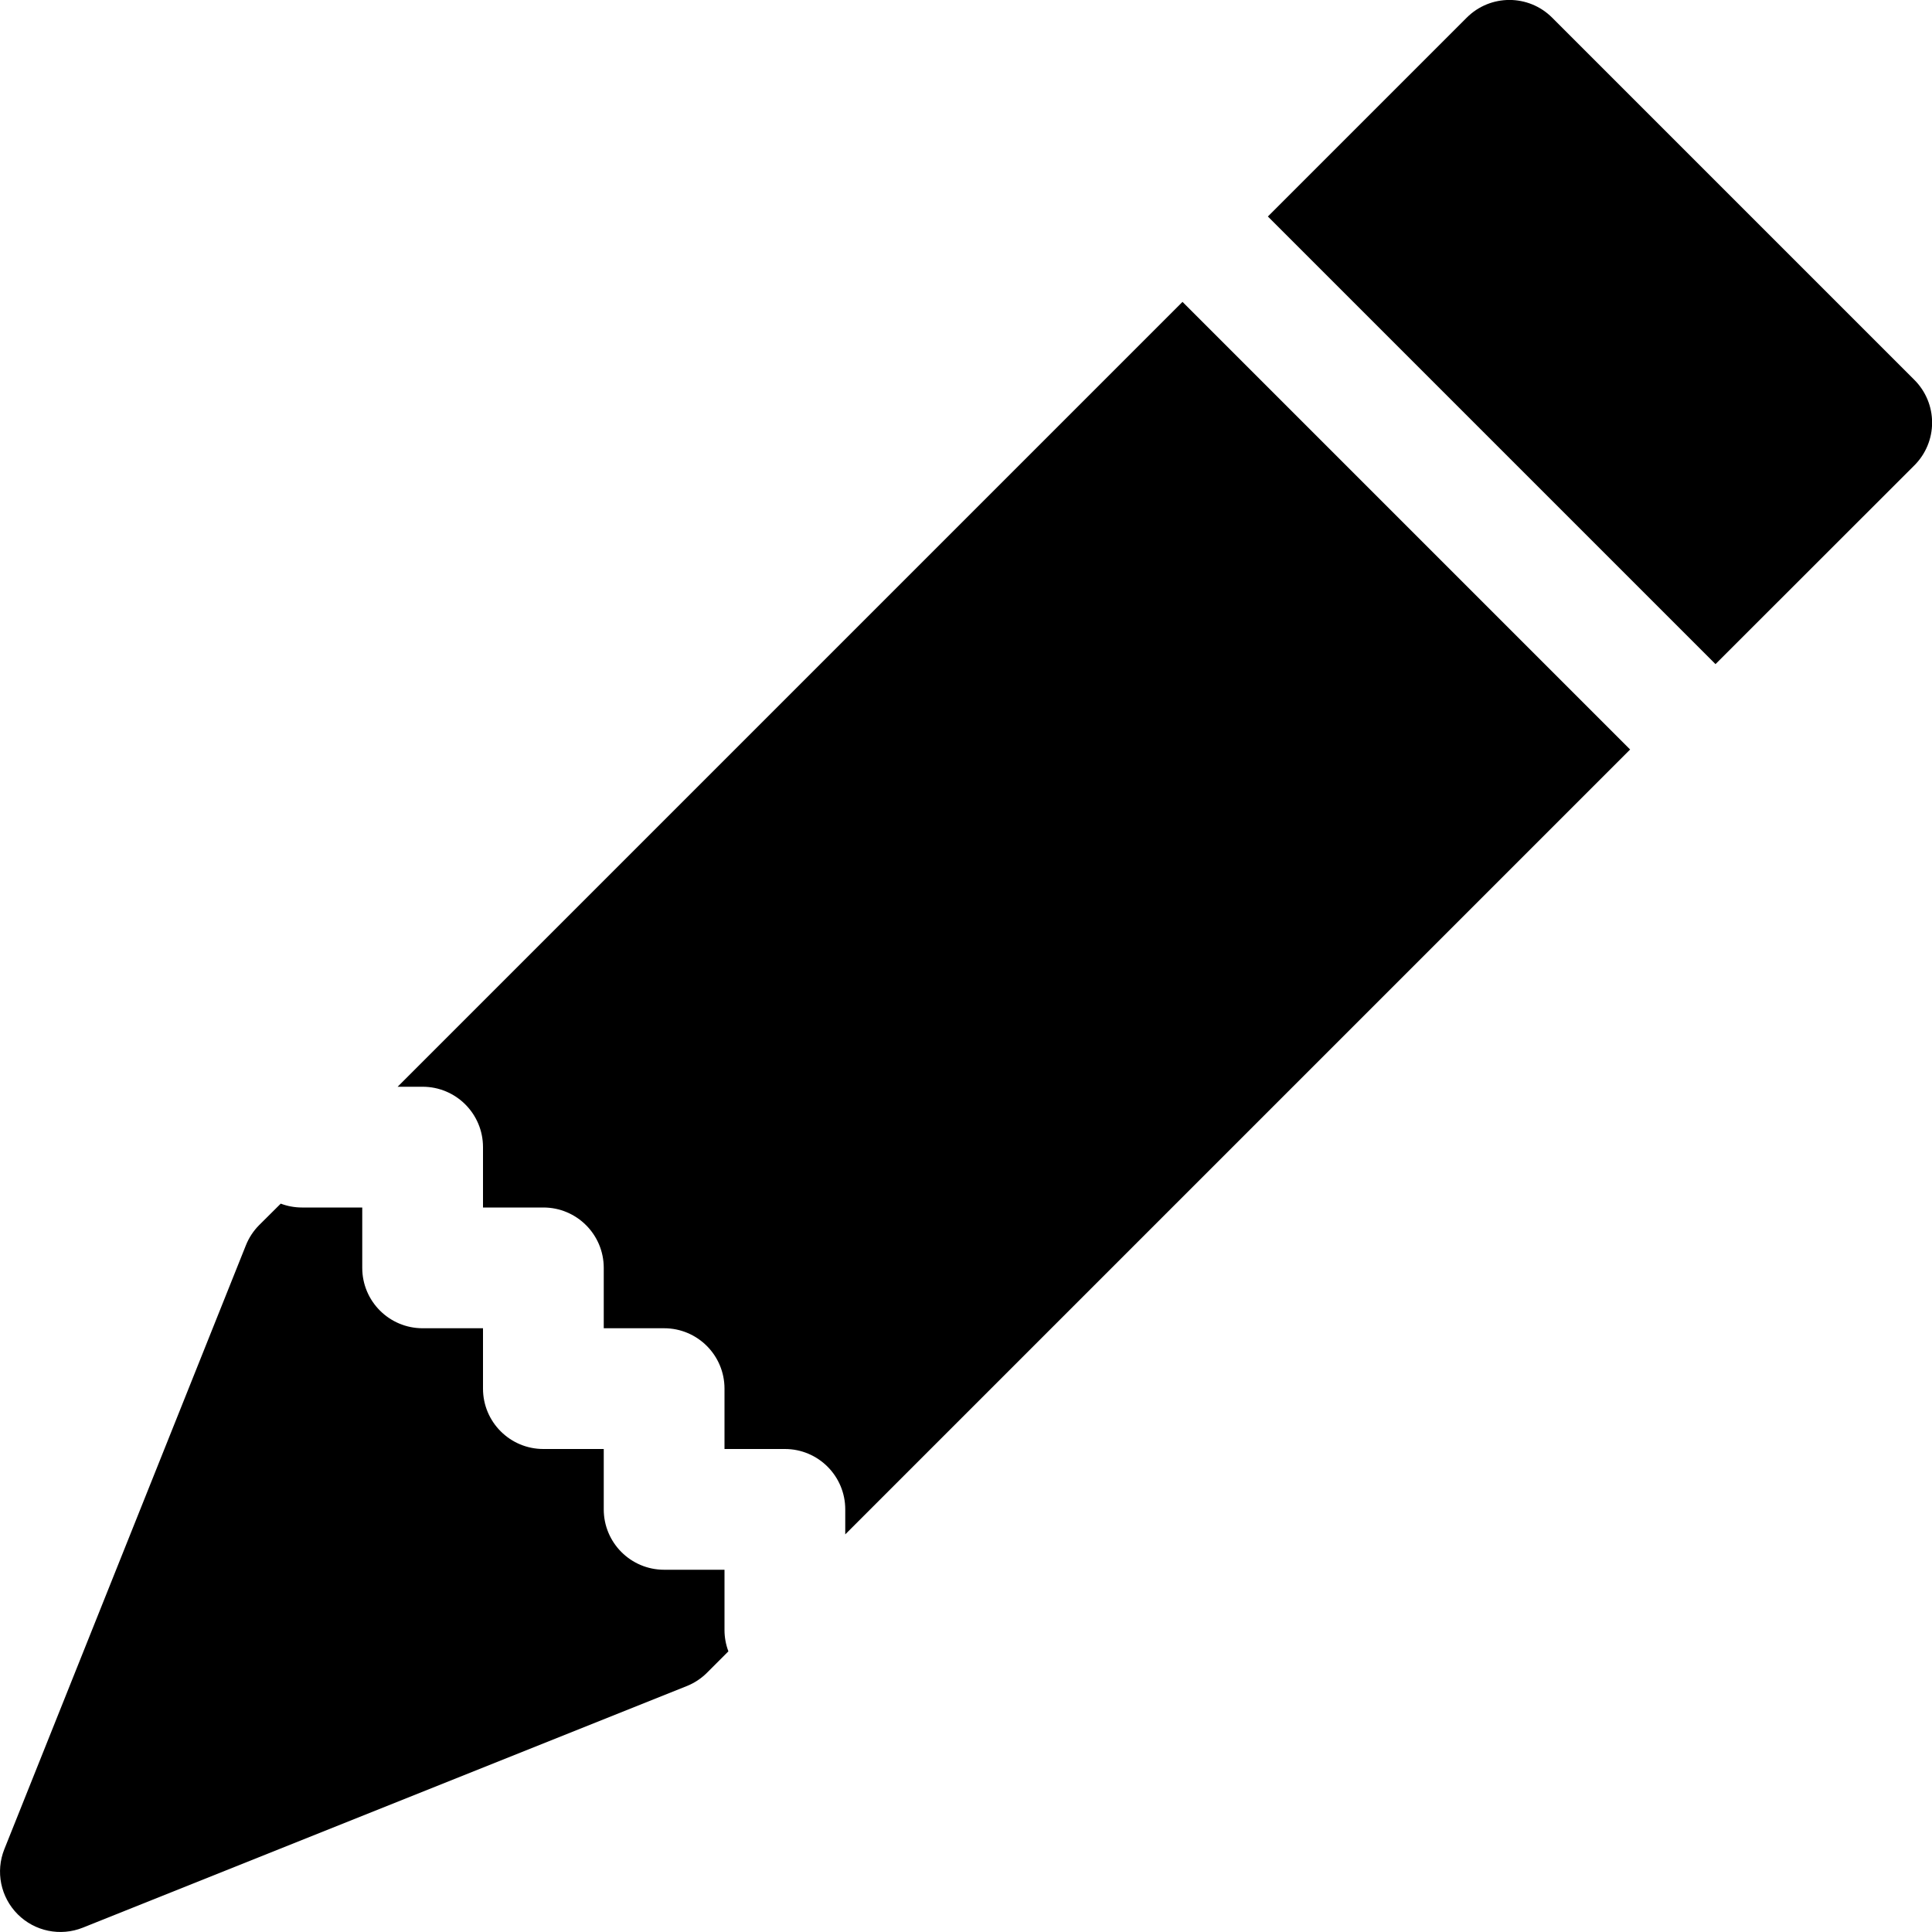
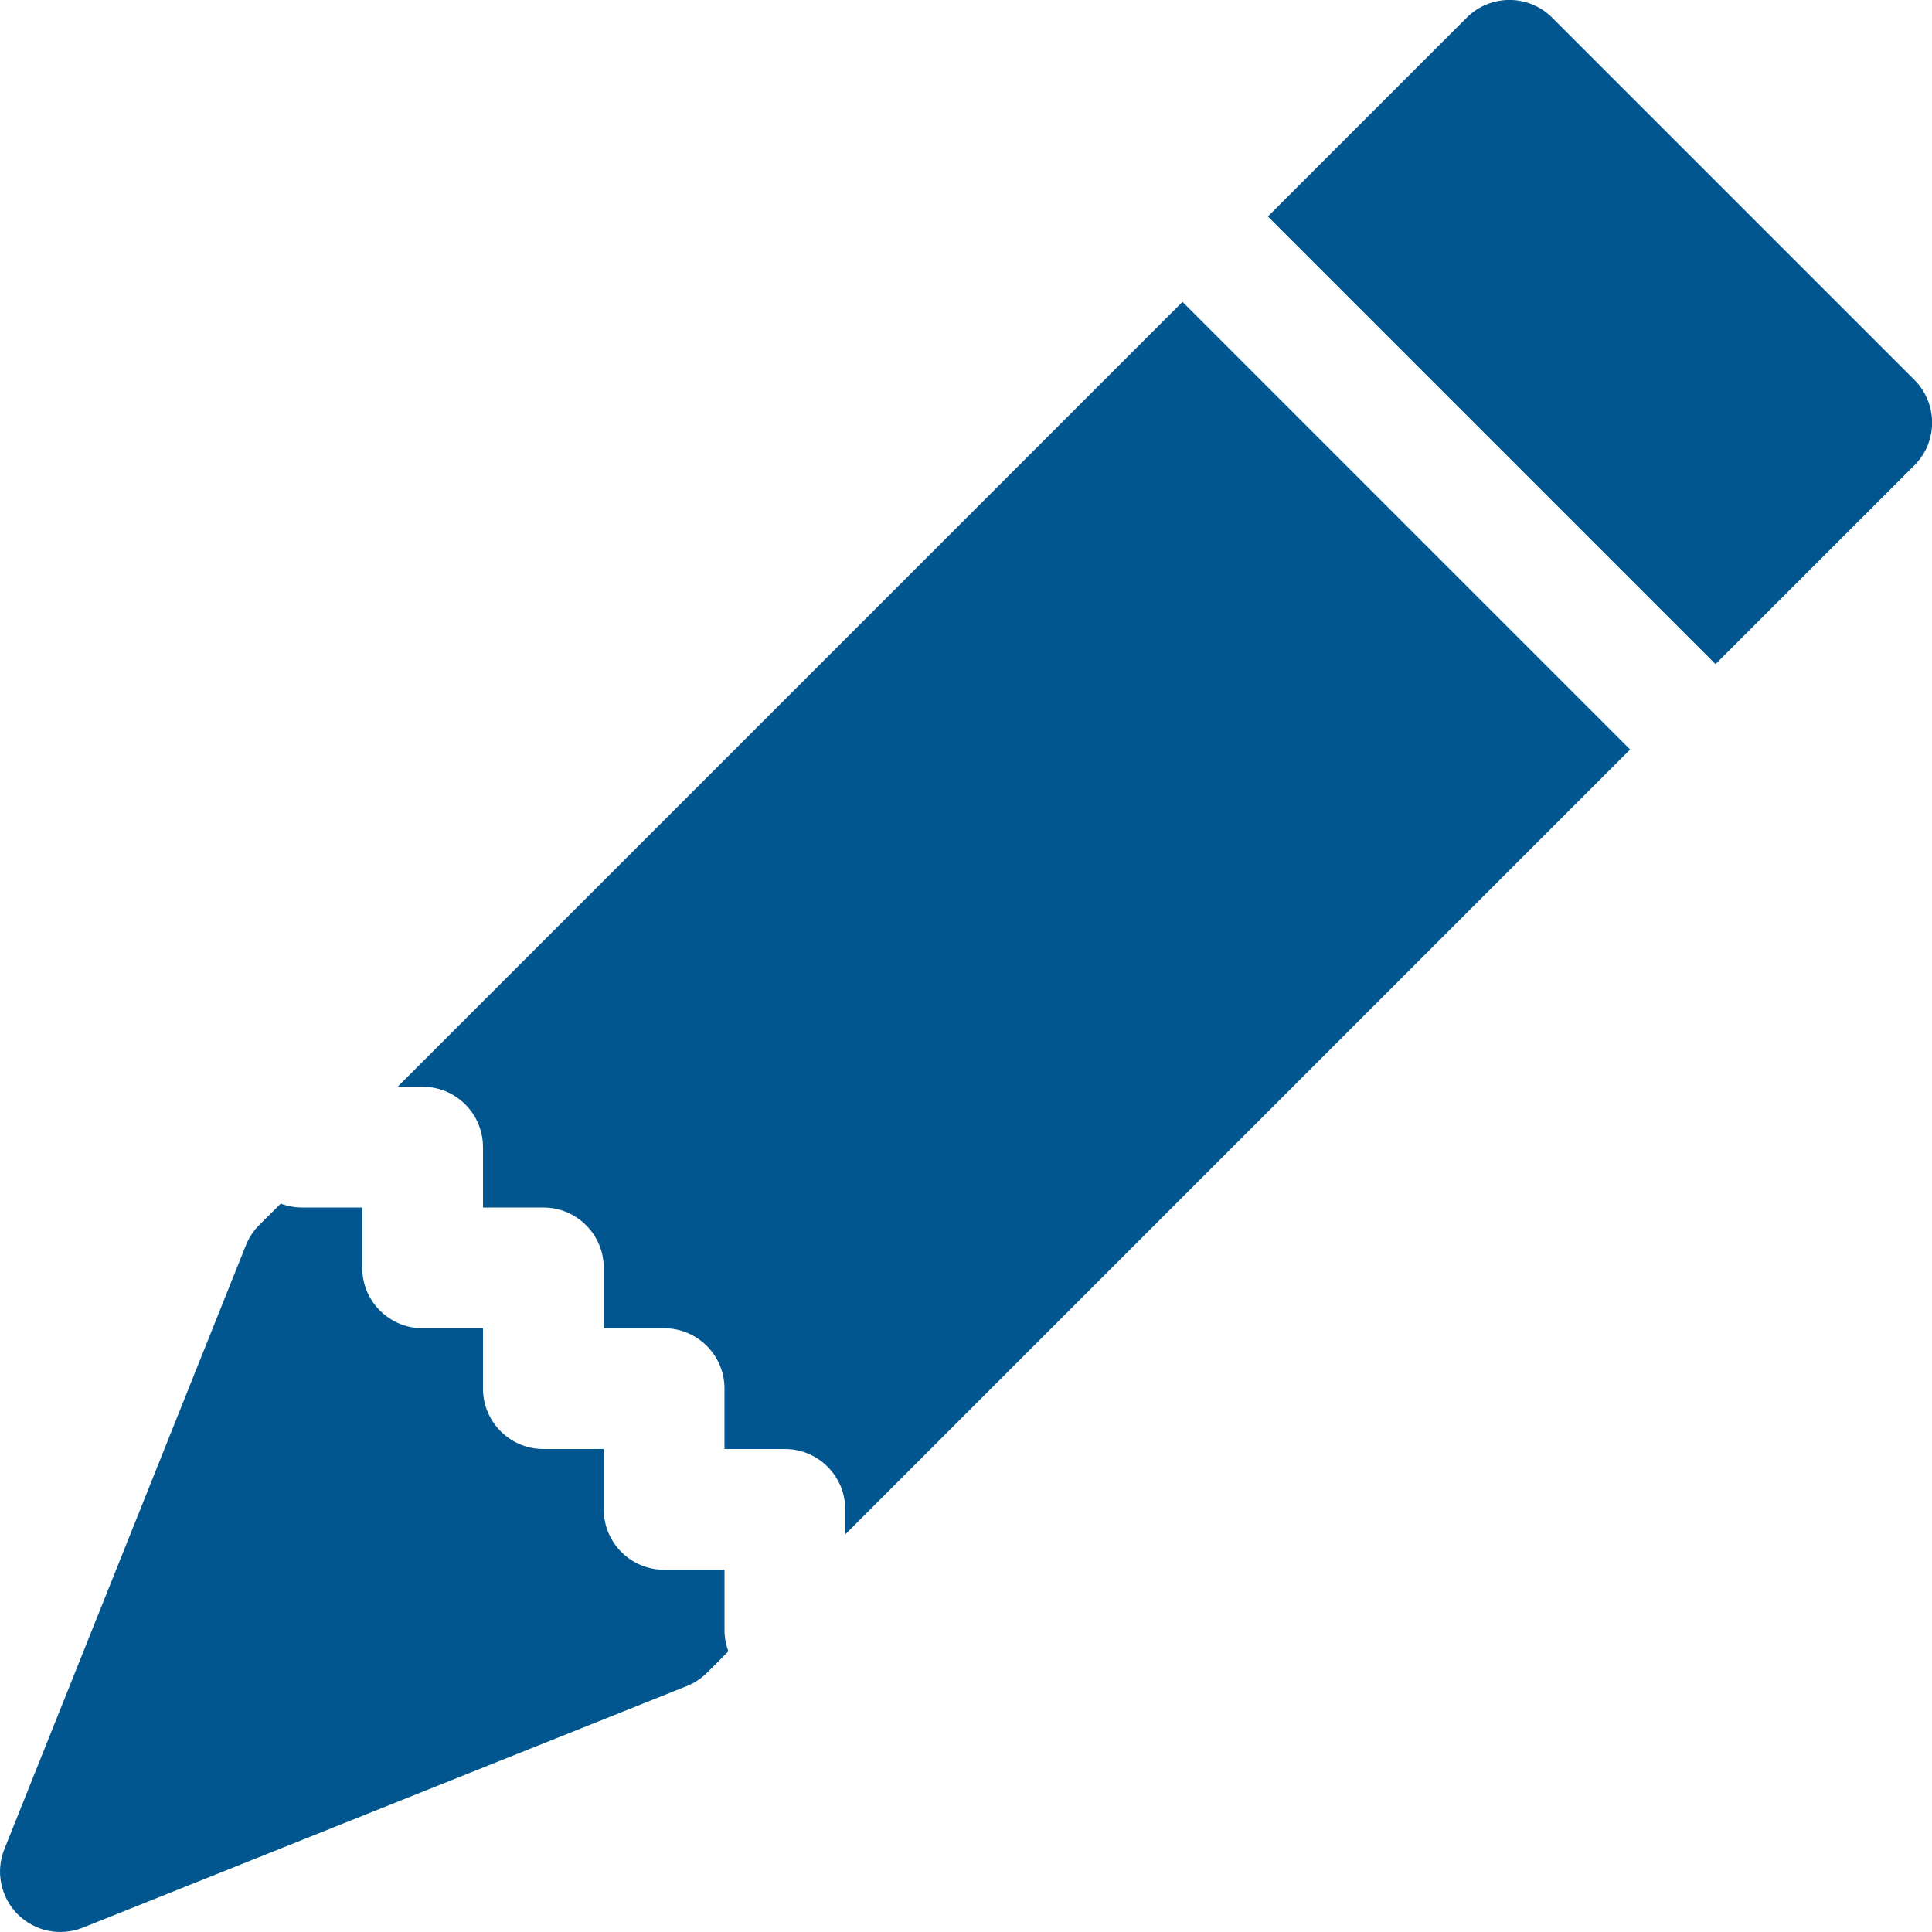
- <svg xmlns="http://www.w3.org/2000/svg" width="25" height="25" fill="currentColor" class="bi bi-pencil-fill" viewBox="0 0 16 16">
+ <svg xmlns="http://www.w3.org/2000/svg" width="22" height="22" fill="#01568f" class="bi bi-pencil-fill" viewBox="0 0 16 16">
  <path d="M12.854.146a.5.5 0 0 0-.707 0L10.5 1.793 14.207 5.5l1.647-1.646a.5.5 0 0 0 0-.708l-3-3zm.646 6.061L9.793 2.5 3.293 9H3.5a.5.5 0 0 1 .5.5v.5h.5a.5.5 0 0 1 .5.5v.5h.5a.5.5 0 0 1 .5.5v.5h.5a.5.5 0 0 1 .5.5v.207l6.5-6.5zm-7.468 7.468A.5.5 0 0 1 6 13.5V13h-.5a.5.5 0 0 1-.5-.5V12h-.5a.5.5 0 0 1-.5-.5V11h-.5a.5.5 0 0 1-.5-.5V10h-.5a.499.499 0 0 1-.175-.032l-.179.178a.5.5 0 0 0-.11.168l-2 5a.5.5 0 0 0 .65.65l5-2a.5.5 0 0 0 .168-.11l.178-.178z" />
</svg>
